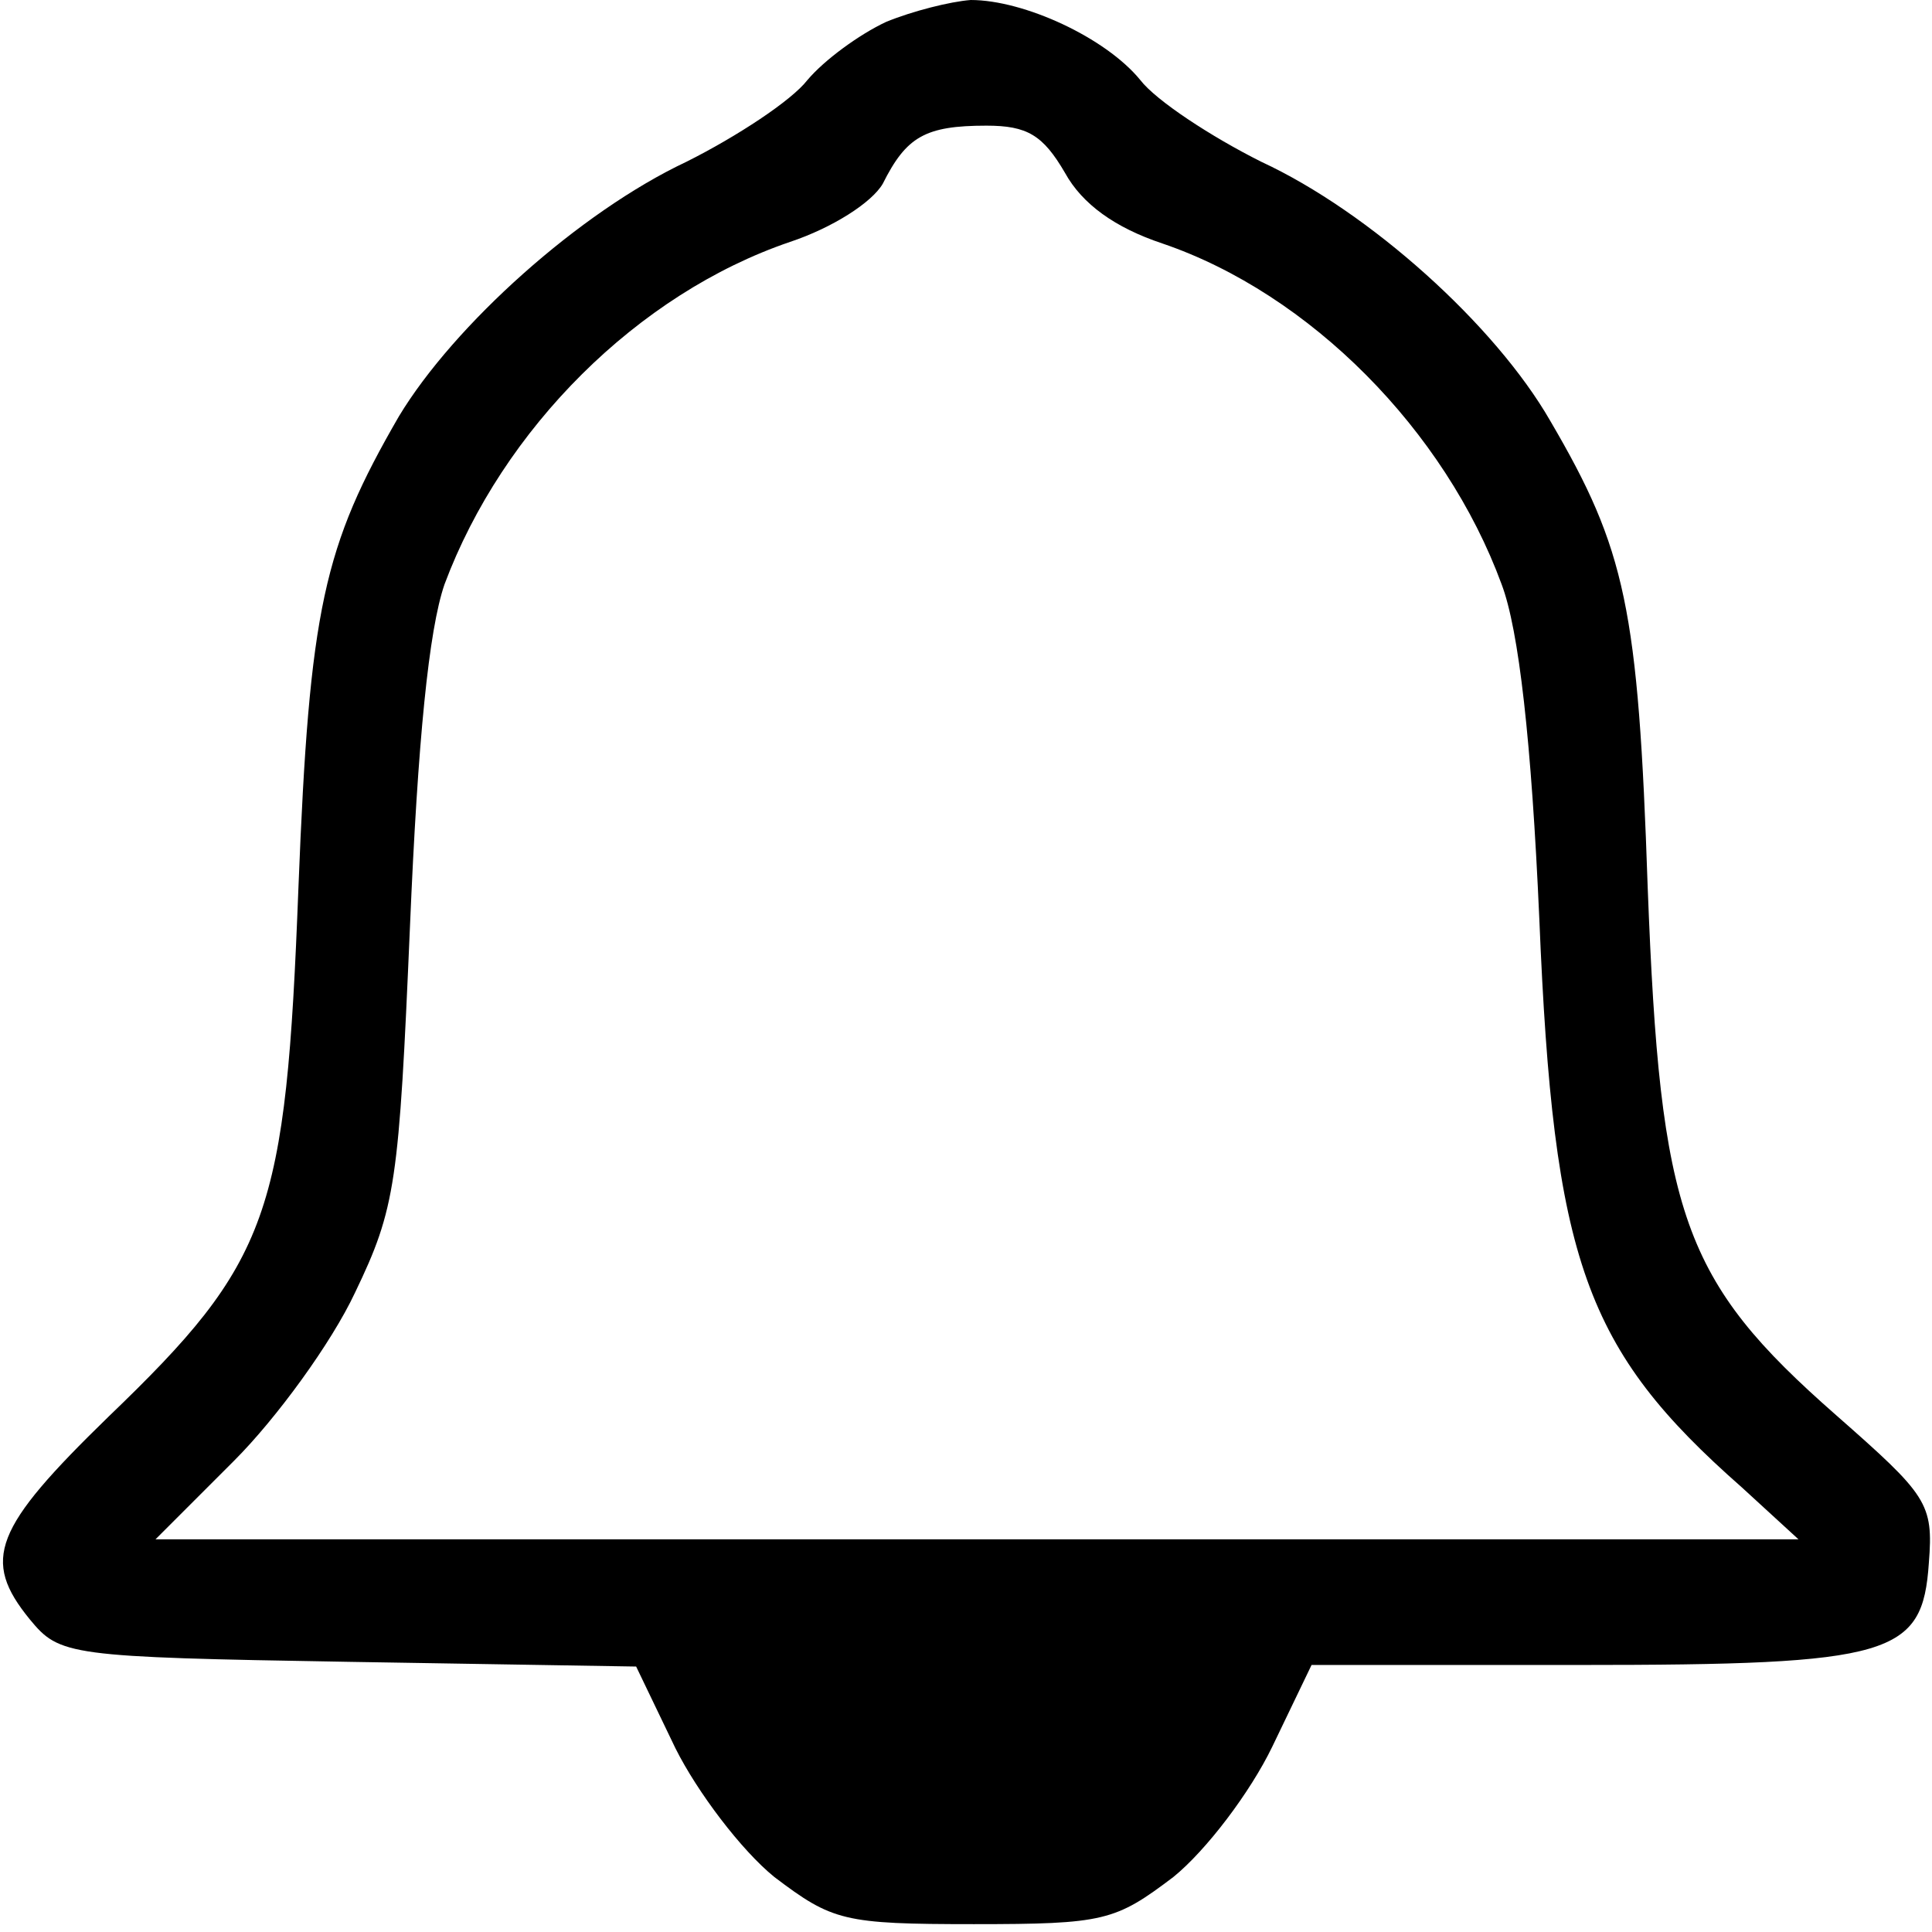
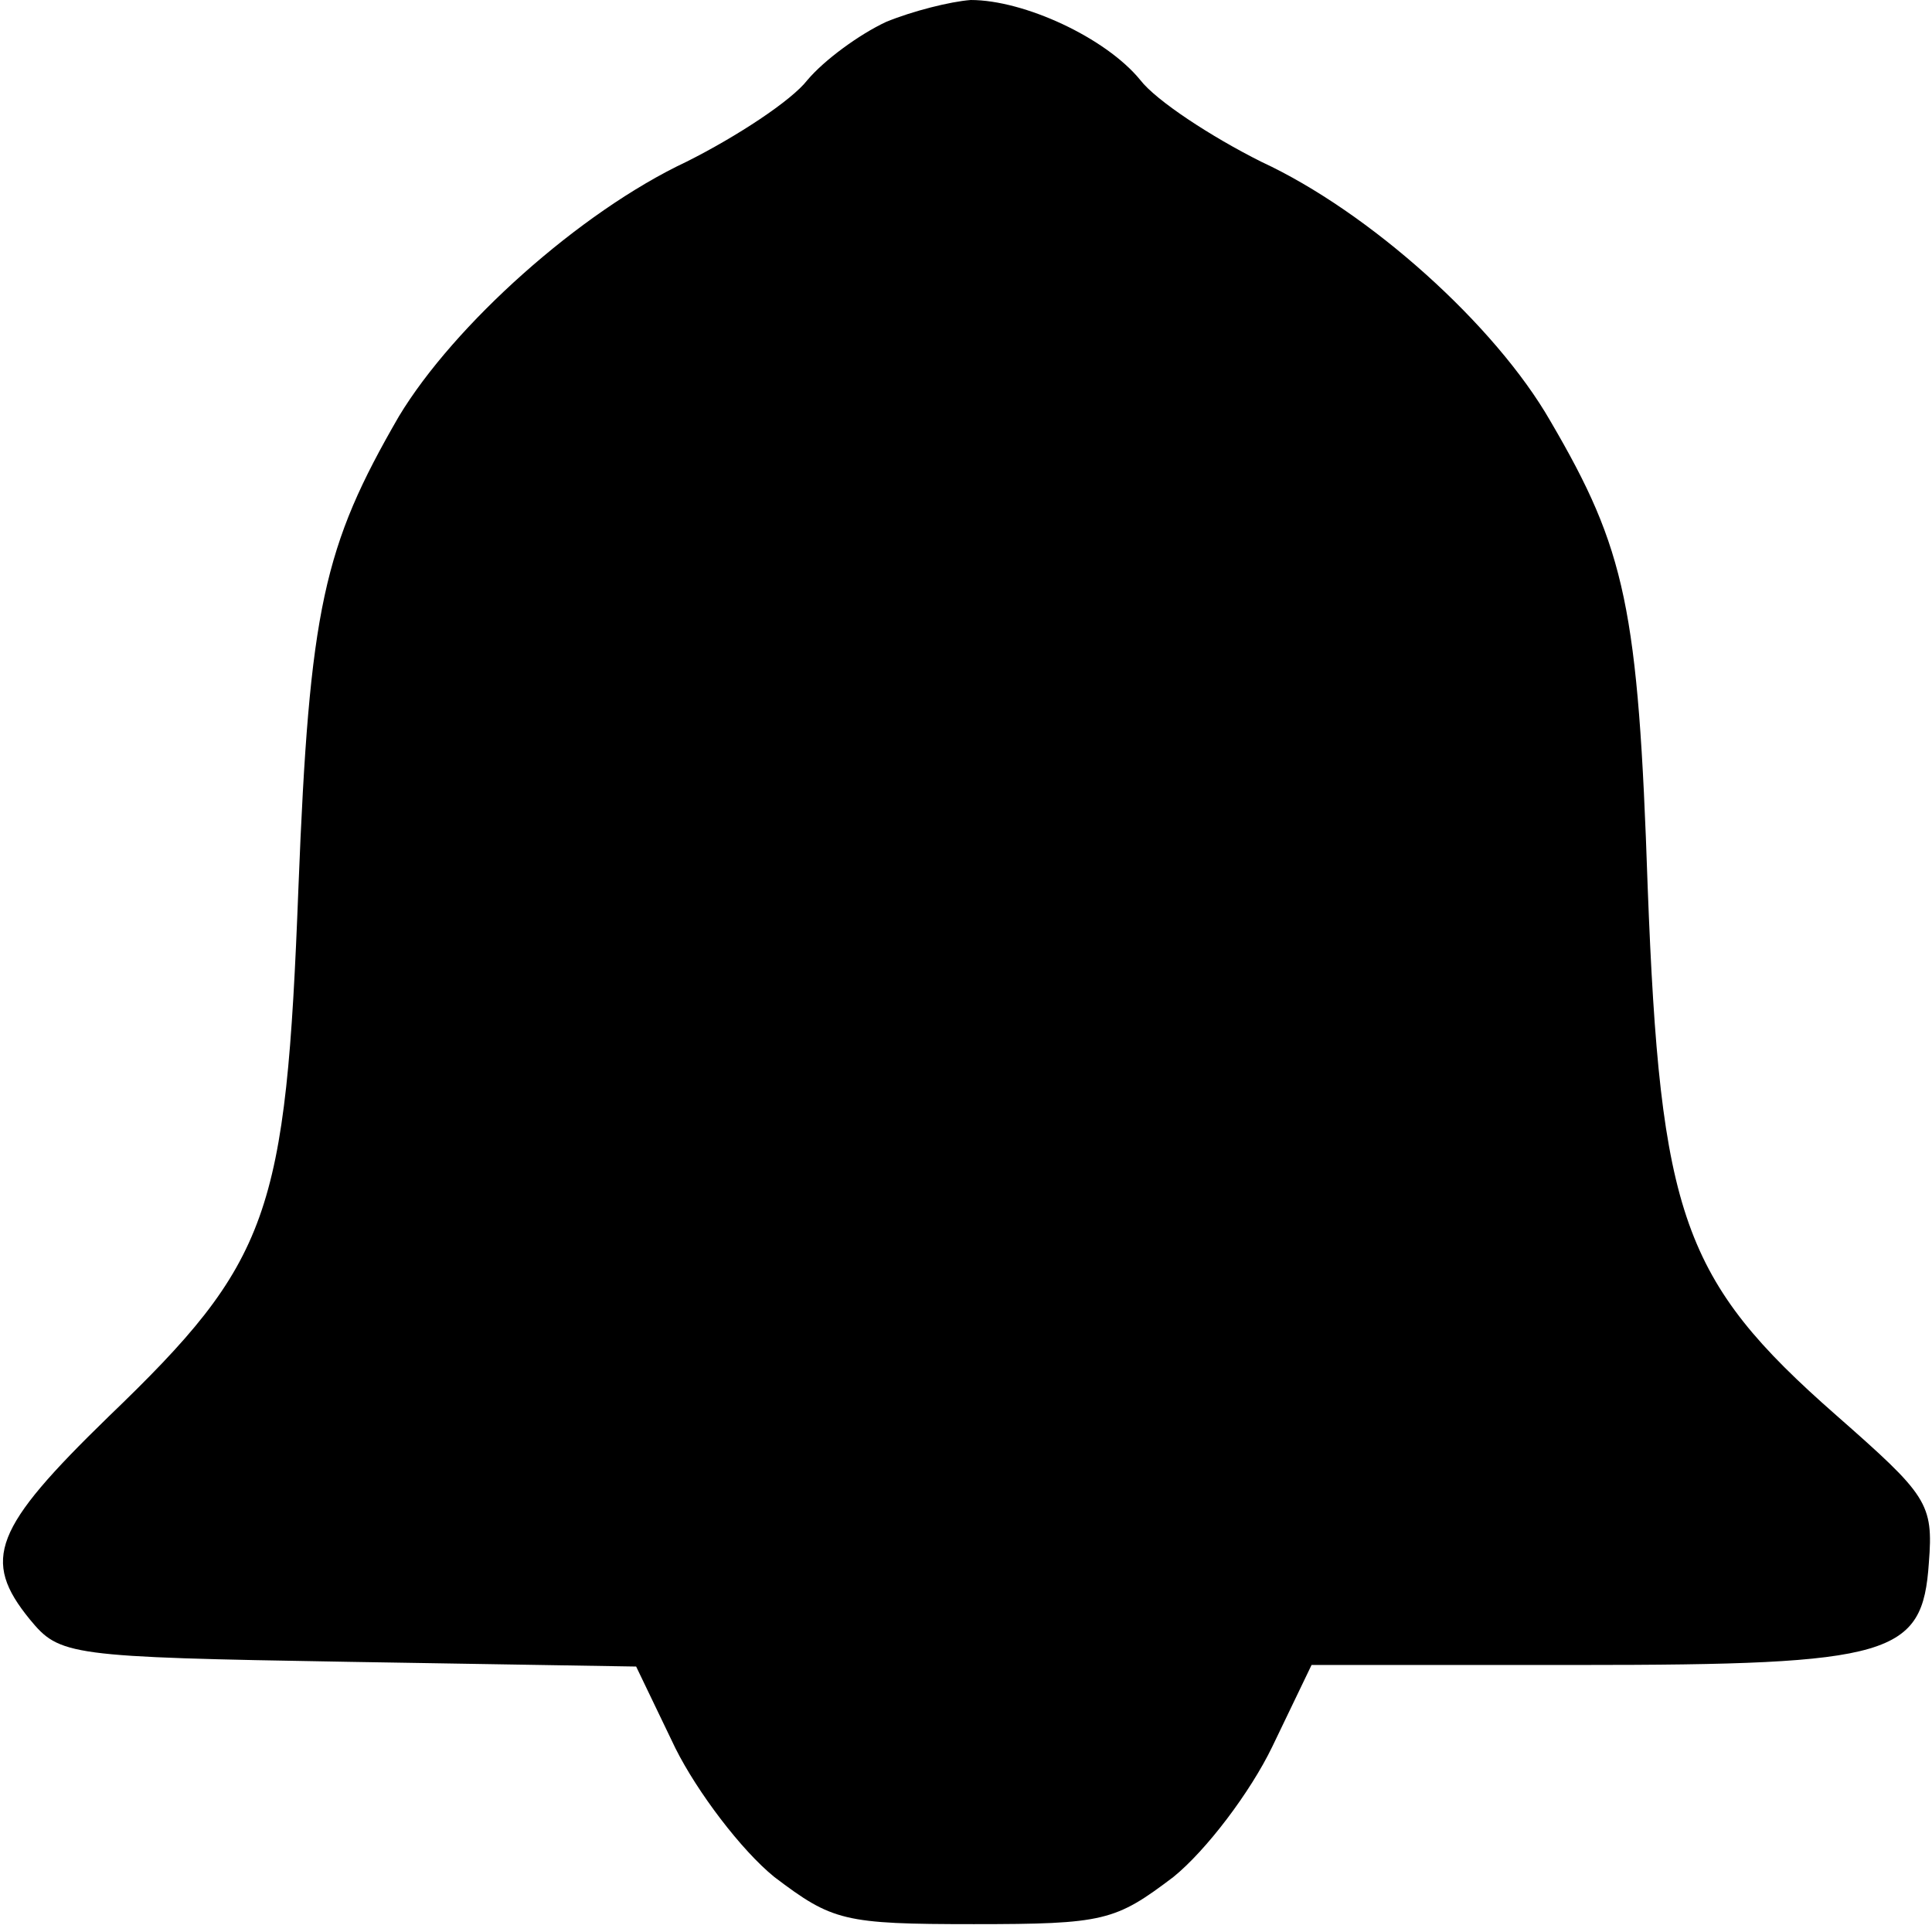
- <svg xmlns="http://www.w3.org/2000/svg" width="123pt" height="123pt" version="1.0" viewBox="0 0 123 123">
-   <g transform="translate(0 123) scale(.1 -.1)">
-     <path d="m564 1216c-17-8-39-24-50-37-10-13-45-36-77-52-68-32-148-104-183-162-48-83-57-122-64-300-8-209-18-238-121-337-73-71-81-91-50-129 19-23 24-24 203-27l183-3 25-52c14-28 42-65 63-82 37-28 44-30 127-30s90 2 127 30c21 17 49 54 63 83l25 52h170c200 0 219 6 223 65 3 38-1 43-59 94-98 86-112 127-120 336-6 178-14 215-62 297-35 61-115 133-184 165-32 16-67 39-77 52-22 27-74 51-108 51-13-1-37-7-54-14zm114-96c11-20 32-35 62-45 94-32 180-119 216-217 11-29 19-100 24-213 9-218 29-274 129-362l36-33h-523-523l50 50c27 27 62 75 77 107 26 54 28 70 35 233 5 119 12 189 22 218 37 99 123 185 220 218 27 9 52 25 59 37 15 30 27 37 66 37 26 0 36-6 50-30z" />
+ <svg xmlns="http://www.w3.org/2000/svg" width="123pt" height="123pt" version="1.0" viewBox="0 0 123 123" id="svg6">
+   <defs id="defs10" />
+   <g transform="translate(0 123) scale(.1 -.1)" id="g4">
+     <path d="m 564,1216 c -17,-8 -39,-24 -50,-37 -10,-13 -45,-36 -77,-52 C 369,1095 289,1023 254,965 206,882 197,843 190,665 182,456 172,427 69,328 -4,257 -12,237 19,199 38,176 43,175 222,172 l 183,-3 25,-52 C 444,89 472,52 493,35 530,7 537,5 620,5 c 83,0 90,2 127,30 21,17 49,54 63,83 l 25,52 h 170 c 200,0 219,6 223,65 3,38 -1,43 -59,94 -98,86 -112,127 -120,336 -6,178 -14,215 -62,297 -35,61 -115,133 -184,165 -32,16 -67,39 -77,52 -22,27 -74,51 -108,51 -13,-1 -37,-7 -54,-14 z" id="path2" />
  </g>
</svg>
